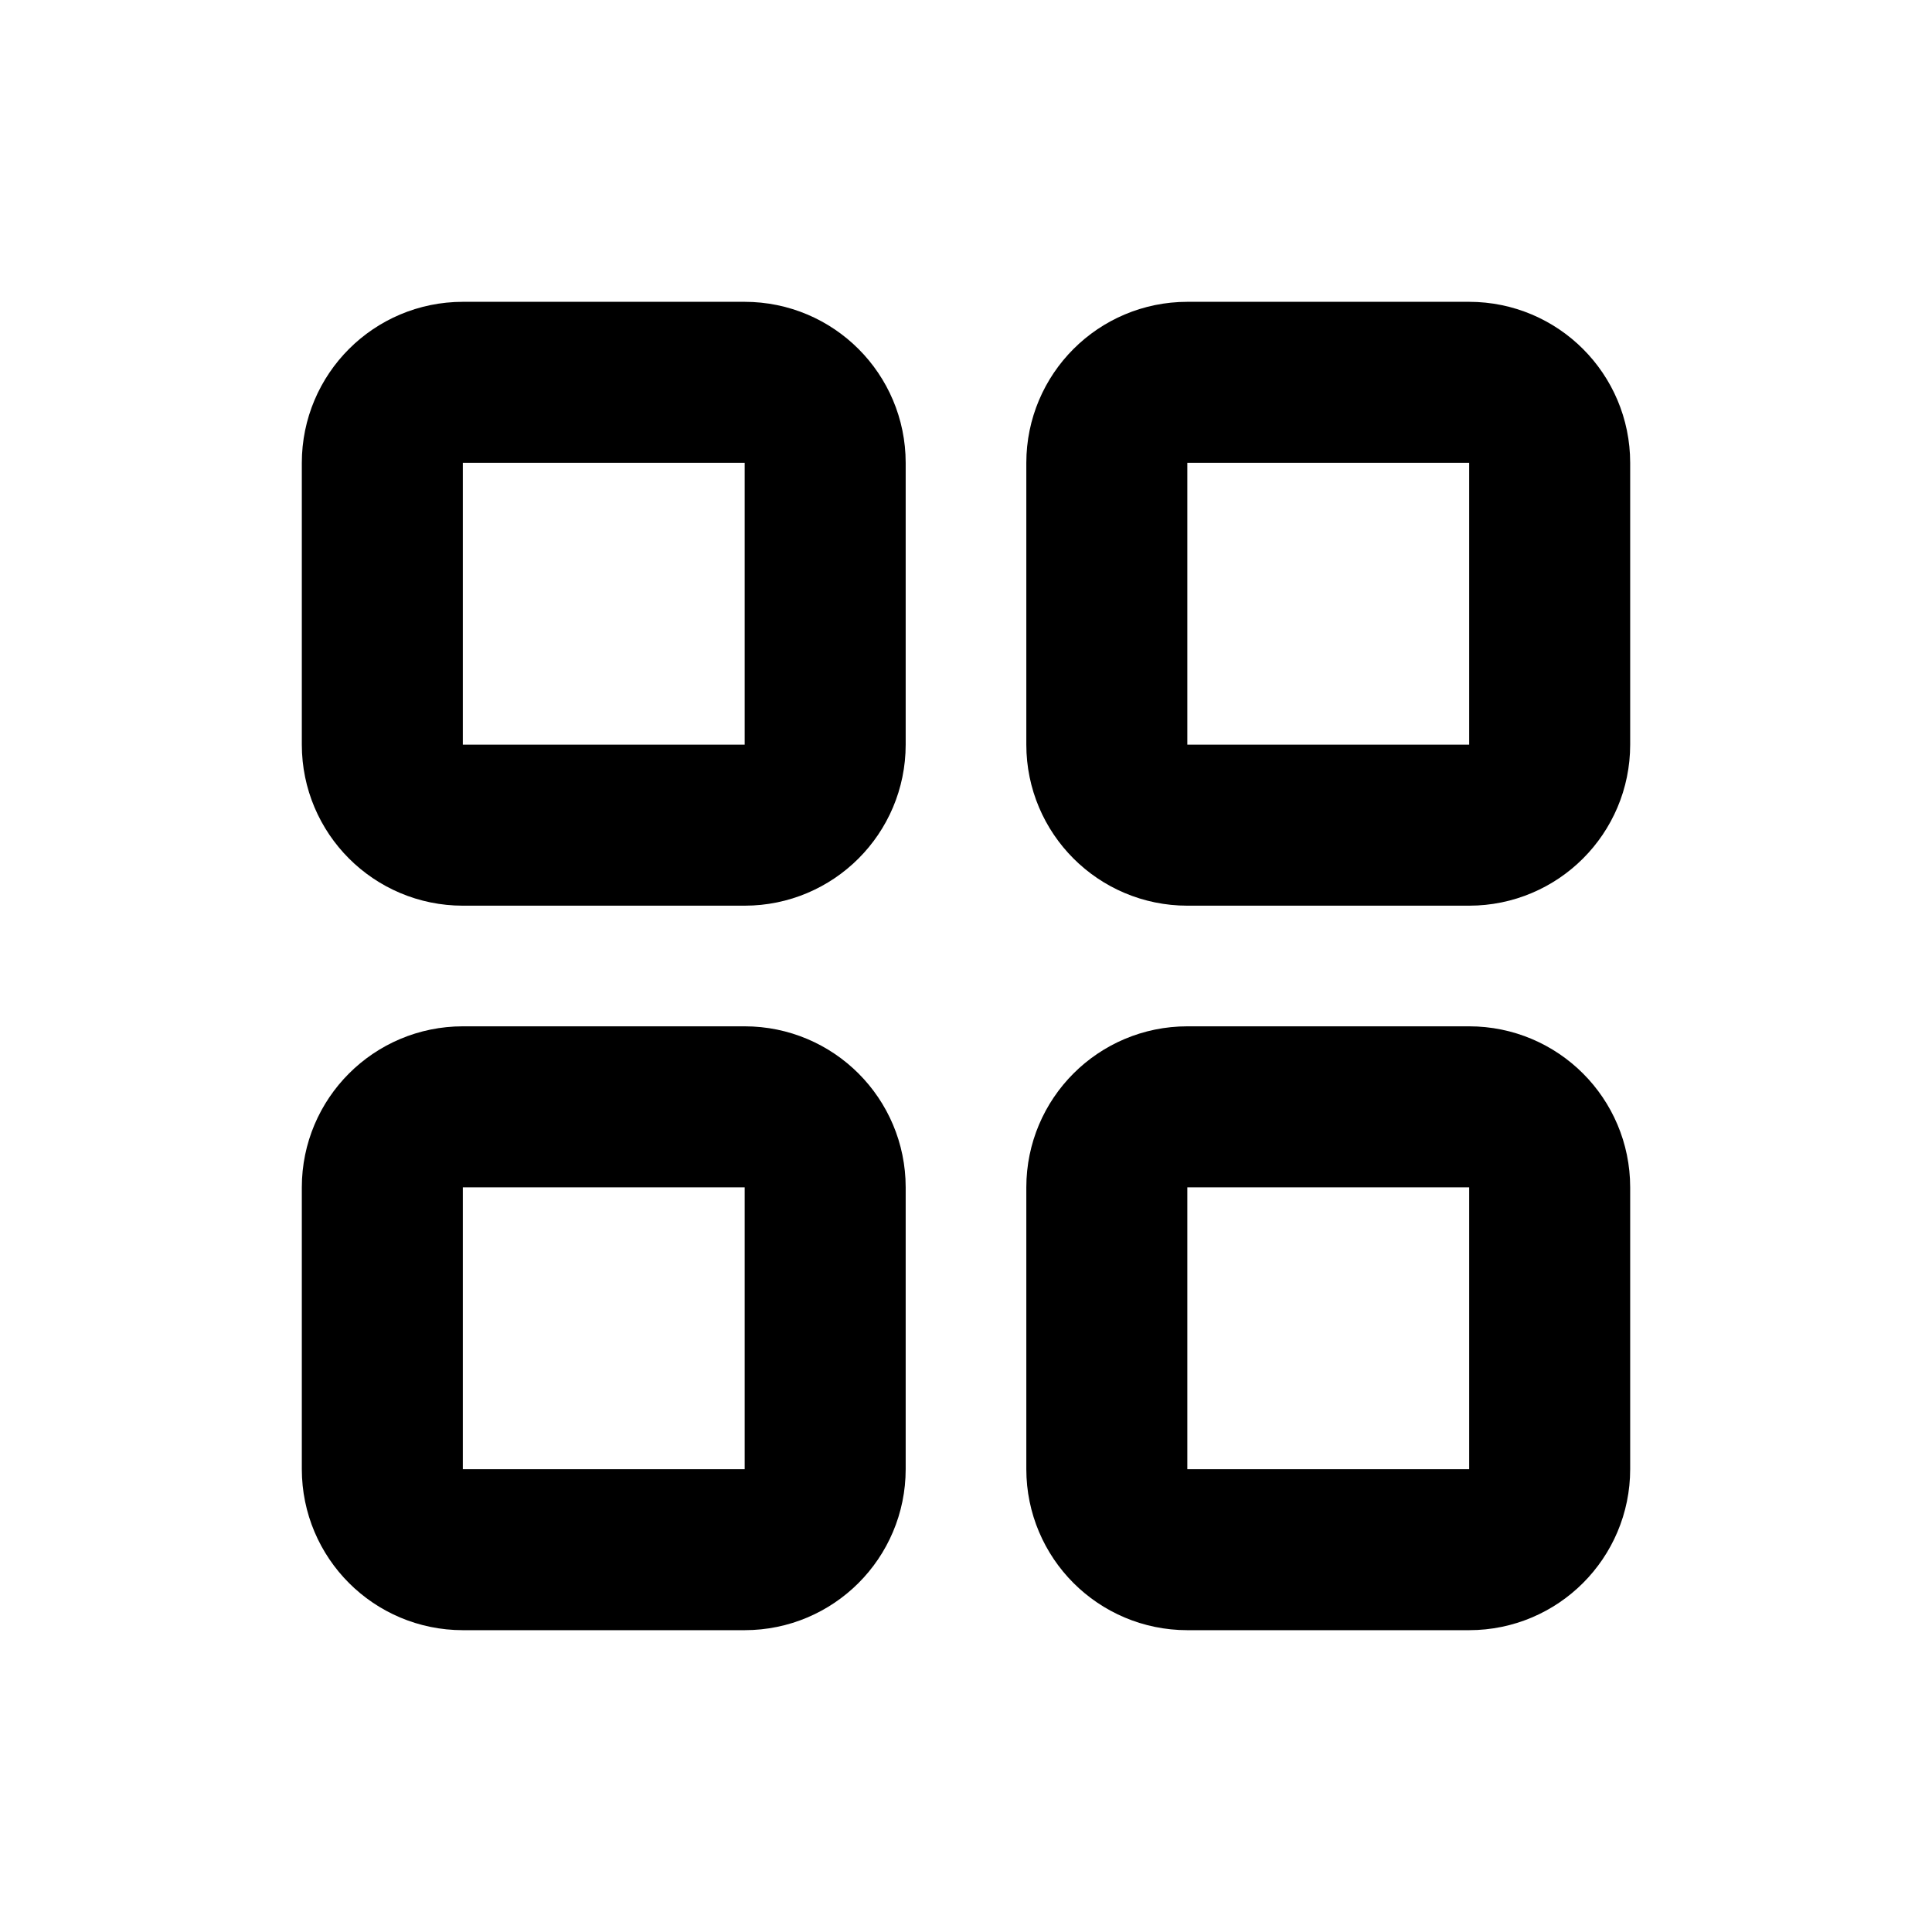
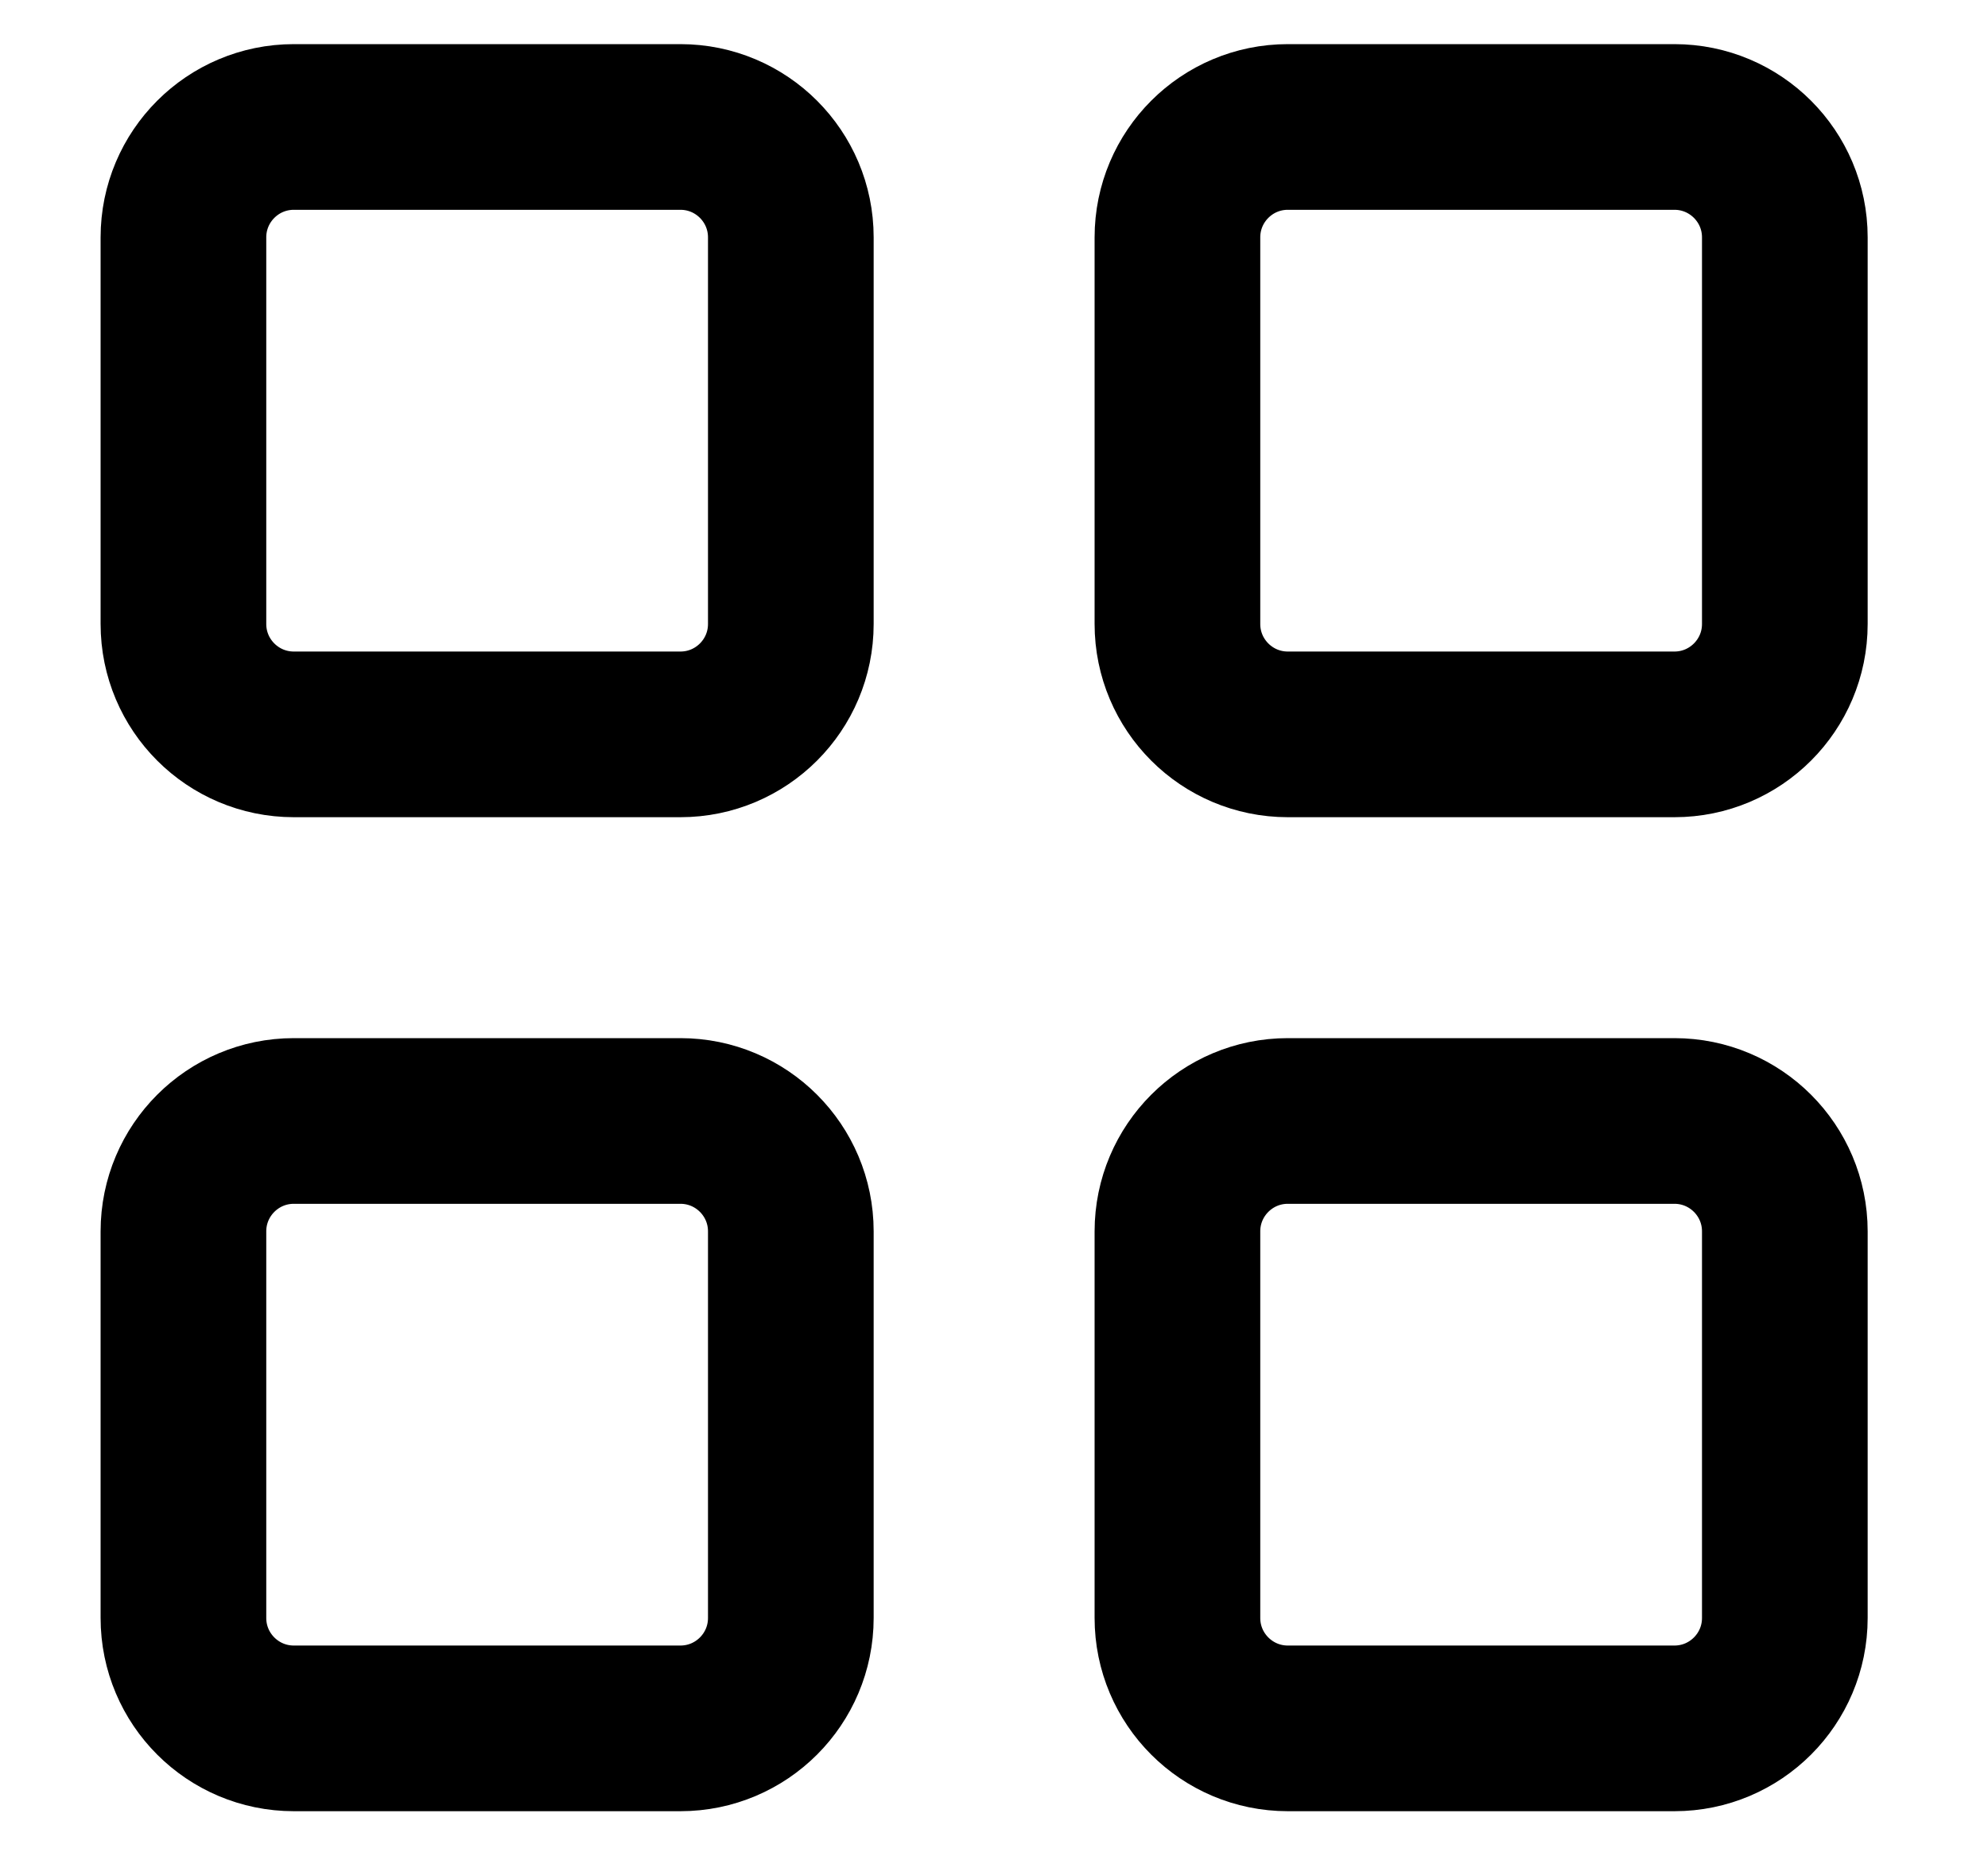
- <svg xmlns="http://www.w3.org/2000/svg" width="100%" height="100%" viewBox="0 0 18 18" fill="none" stroke="currentColor">
-   <path d="M3.562 4.312C3.562 3.898 3.898 3.562 4.312 3.562H6.938C7.352 3.562 7.688 3.898 7.688 4.312V6.938C7.688 7.352 7.352 7.688 6.938 7.688H4.312C3.898 7.688 3.562 7.352 3.562 6.938V4.312Z" stroke-width="1.5" stroke-linecap="round" stroke-linejoin="round" />
-   <path d="M3.562 11.062C3.562 10.648 3.898 10.312 4.312 10.312H6.938C7.352 10.312 7.688 10.648 7.688 11.062V13.688C7.688 14.102 7.352 14.438 6.938 14.438H4.312C3.898 14.438 3.562 14.102 3.562 13.688V11.062Z" stroke-width="1.5" stroke-linecap="round" stroke-linejoin="round" />
-   <path d="M10.312 4.312C10.312 3.898 10.648 3.562 11.062 3.562H13.688C14.102 3.562 14.438 3.898 14.438 4.312V6.938C14.438 7.352 14.102 7.688 13.688 7.688H11.062C10.648 7.688 10.312 7.352 10.312 6.938V4.312Z" stroke-width="1.5" stroke-linecap="round" stroke-linejoin="round" />
-   <path d="M10.312 11.062C10.312 10.648 10.648 10.312 11.062 10.312H13.688C14.102 10.312 14.438 10.648 14.438 11.062V13.688C14.438 14.102 14.102 14.438 13.688 14.438H11.062C10.648 14.438 10.312 14.102 10.312 13.688V11.062Z" stroke-width="1.5" stroke-linecap="round" stroke-linejoin="round" />
+ <svg xmlns="http://www.w3.org/2000/svg" viewBox="0 0 15 14" fill="none" stroke="currentColor">
+   <path d="M1.384 1.791C1.384 1.331 1.757 0.958 2.217 0.958H5.134C5.594 0.958 5.967 1.331 5.967 1.791V4.708C5.967 5.168 5.594 5.541 5.134 5.541H2.217C1.757 5.541 1.384 5.168 1.384 4.708V1.791Z" stroke-width="1.25" stroke-linecap="round" stroke-linejoin="round" />
+   <path d="M1.384 9.291C1.384 8.831 1.757 8.458 2.217 8.458H5.134C5.594 8.458 5.967 8.831 5.967 9.291V12.208C5.967 12.668 5.594 13.041 5.134 13.041H2.217C1.757 13.041 1.384 12.668 1.384 12.208V9.291Z" stroke-width="1.25" stroke-linecap="round" stroke-linejoin="round" />
+   <path d="M8.884 1.791C8.884 1.331 9.257 0.958 9.717 0.958H12.634C13.094 0.958 13.467 1.331 13.467 1.791V4.708C13.467 5.168 13.094 5.541 12.634 5.541H9.717C9.257 5.541 8.884 5.168 8.884 4.708V1.791Z" stroke-width="1.25" stroke-linecap="round" stroke-linejoin="round" />
+   <path d="M8.884 9.291C8.884 8.831 9.257 8.458 9.717 8.458H12.634C13.094 8.458 13.467 8.831 13.467 9.291V12.208C13.467 12.668 13.094 13.041 12.634 13.041H9.717C9.257 13.041 8.884 12.668 8.884 12.208V9.291Z" stroke-width="1.25" stroke-linecap="round" stroke-linejoin="round" />
</svg>
